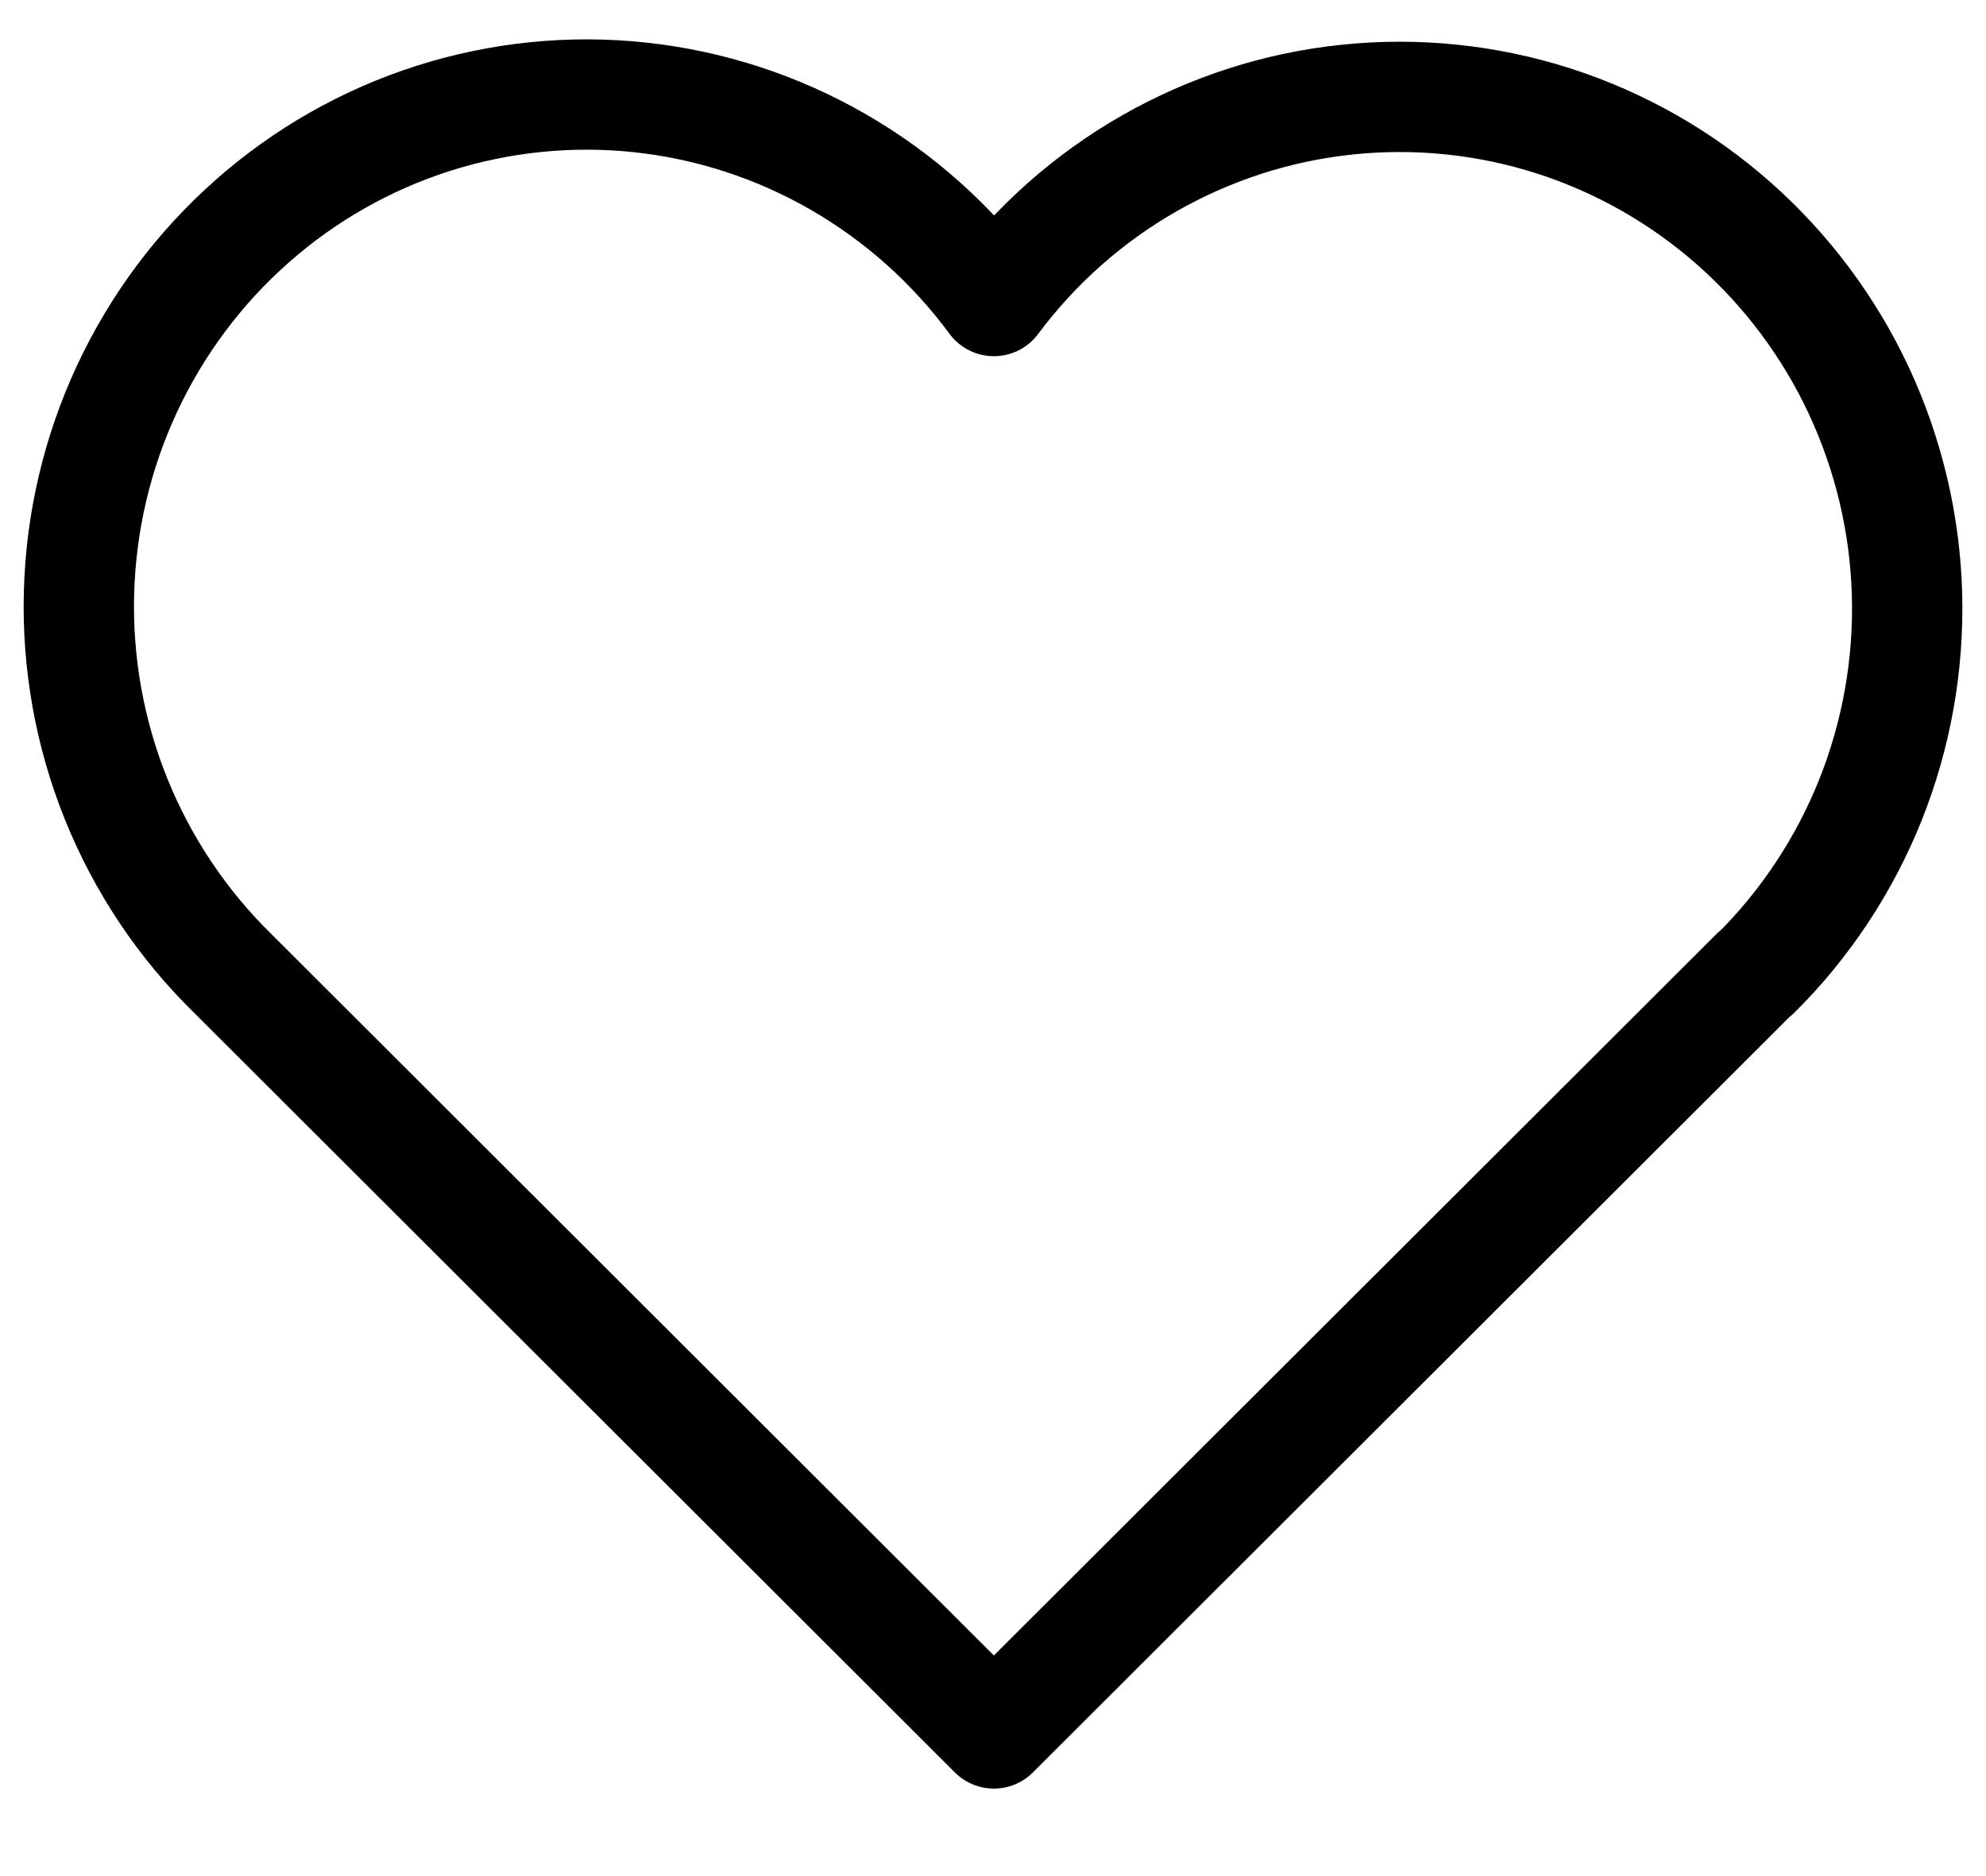
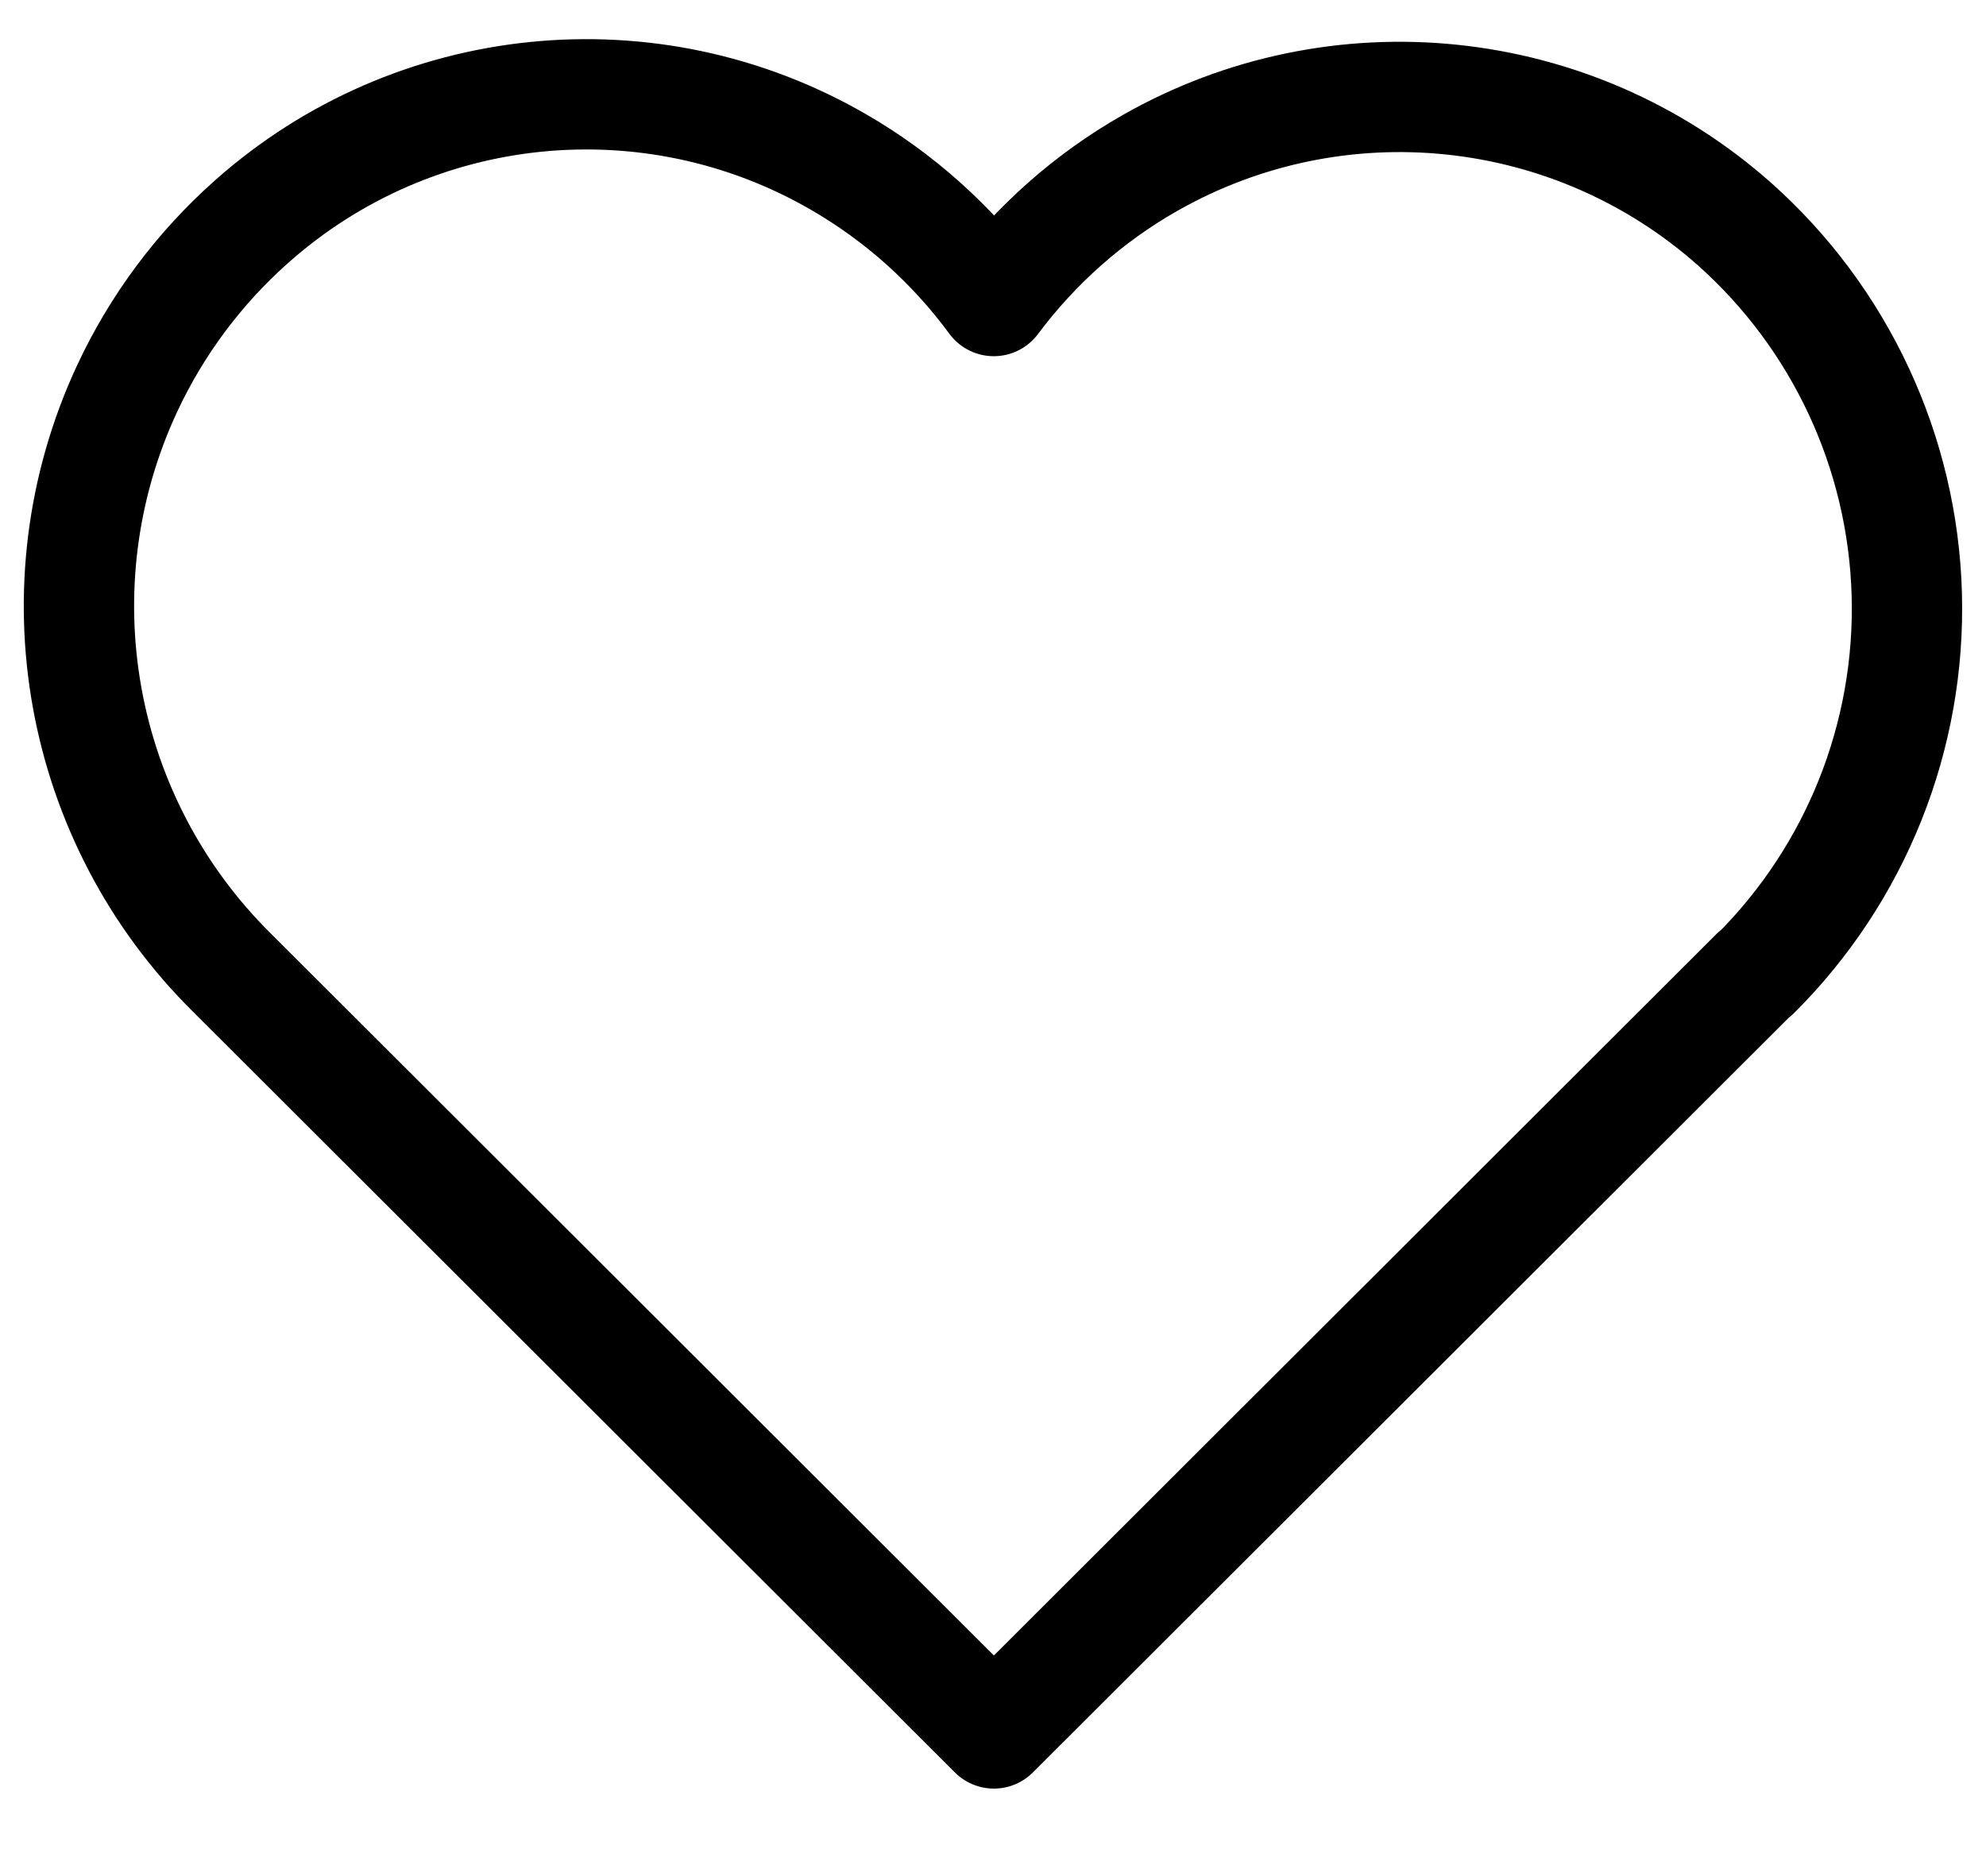
- <svg xmlns="http://www.w3.org/2000/svg" width="18" height="17" viewBox="0 0 18 17" fill="none">
-   <path d="M15.909 8.822L9.008 15.714L2.107 8.822C1.651 8.375 1.293 7.838 1.053 7.245C0.814 6.652 0.699 6.015 0.716 5.375C0.733 4.734 0.881 4.104 1.151 3.525C1.421 2.945 1.807 2.428 2.285 2.006C2.762 1.584 3.322 1.266 3.927 1.073C4.533 0.88 5.172 0.815 5.803 0.883C6.435 0.951 7.045 1.15 7.597 1.468C8.149 1.786 8.629 2.215 9.008 2.729C9.388 2.219 9.869 1.793 10.42 1.479C10.971 1.165 11.581 0.968 12.211 0.903C12.841 0.837 13.477 0.903 14.08 1.096C14.684 1.29 15.241 1.607 15.717 2.028C16.193 2.449 16.578 2.964 16.848 3.542C17.117 4.12 17.266 4.747 17.284 5.385C17.302 6.024 17.189 6.659 16.953 7.251C16.716 7.843 16.361 8.38 15.909 8.827" stroke="black" stroke-linecap="round" stroke-linejoin="round" />
+ <svg xmlns="http://www.w3.org/2000/svg" width="18" height="17" fill="none">
+   <path d="M15.909 8.822l-6.901 6.892-6.901-6.892a4.674 4.674 0 01-.956-5.297c.27-.58.656-1.097 1.134-1.52a4.564 4.564 0 015.312-.538 4.614 4.614 0 011.41 1.262c.381-.51.862-.936 1.413-1.25a4.574 4.574 0 015.297.549 4.671 4.671 0 01.192 6.8" stroke="#000" stroke-linecap="round" stroke-linejoin="round" />
</svg>
